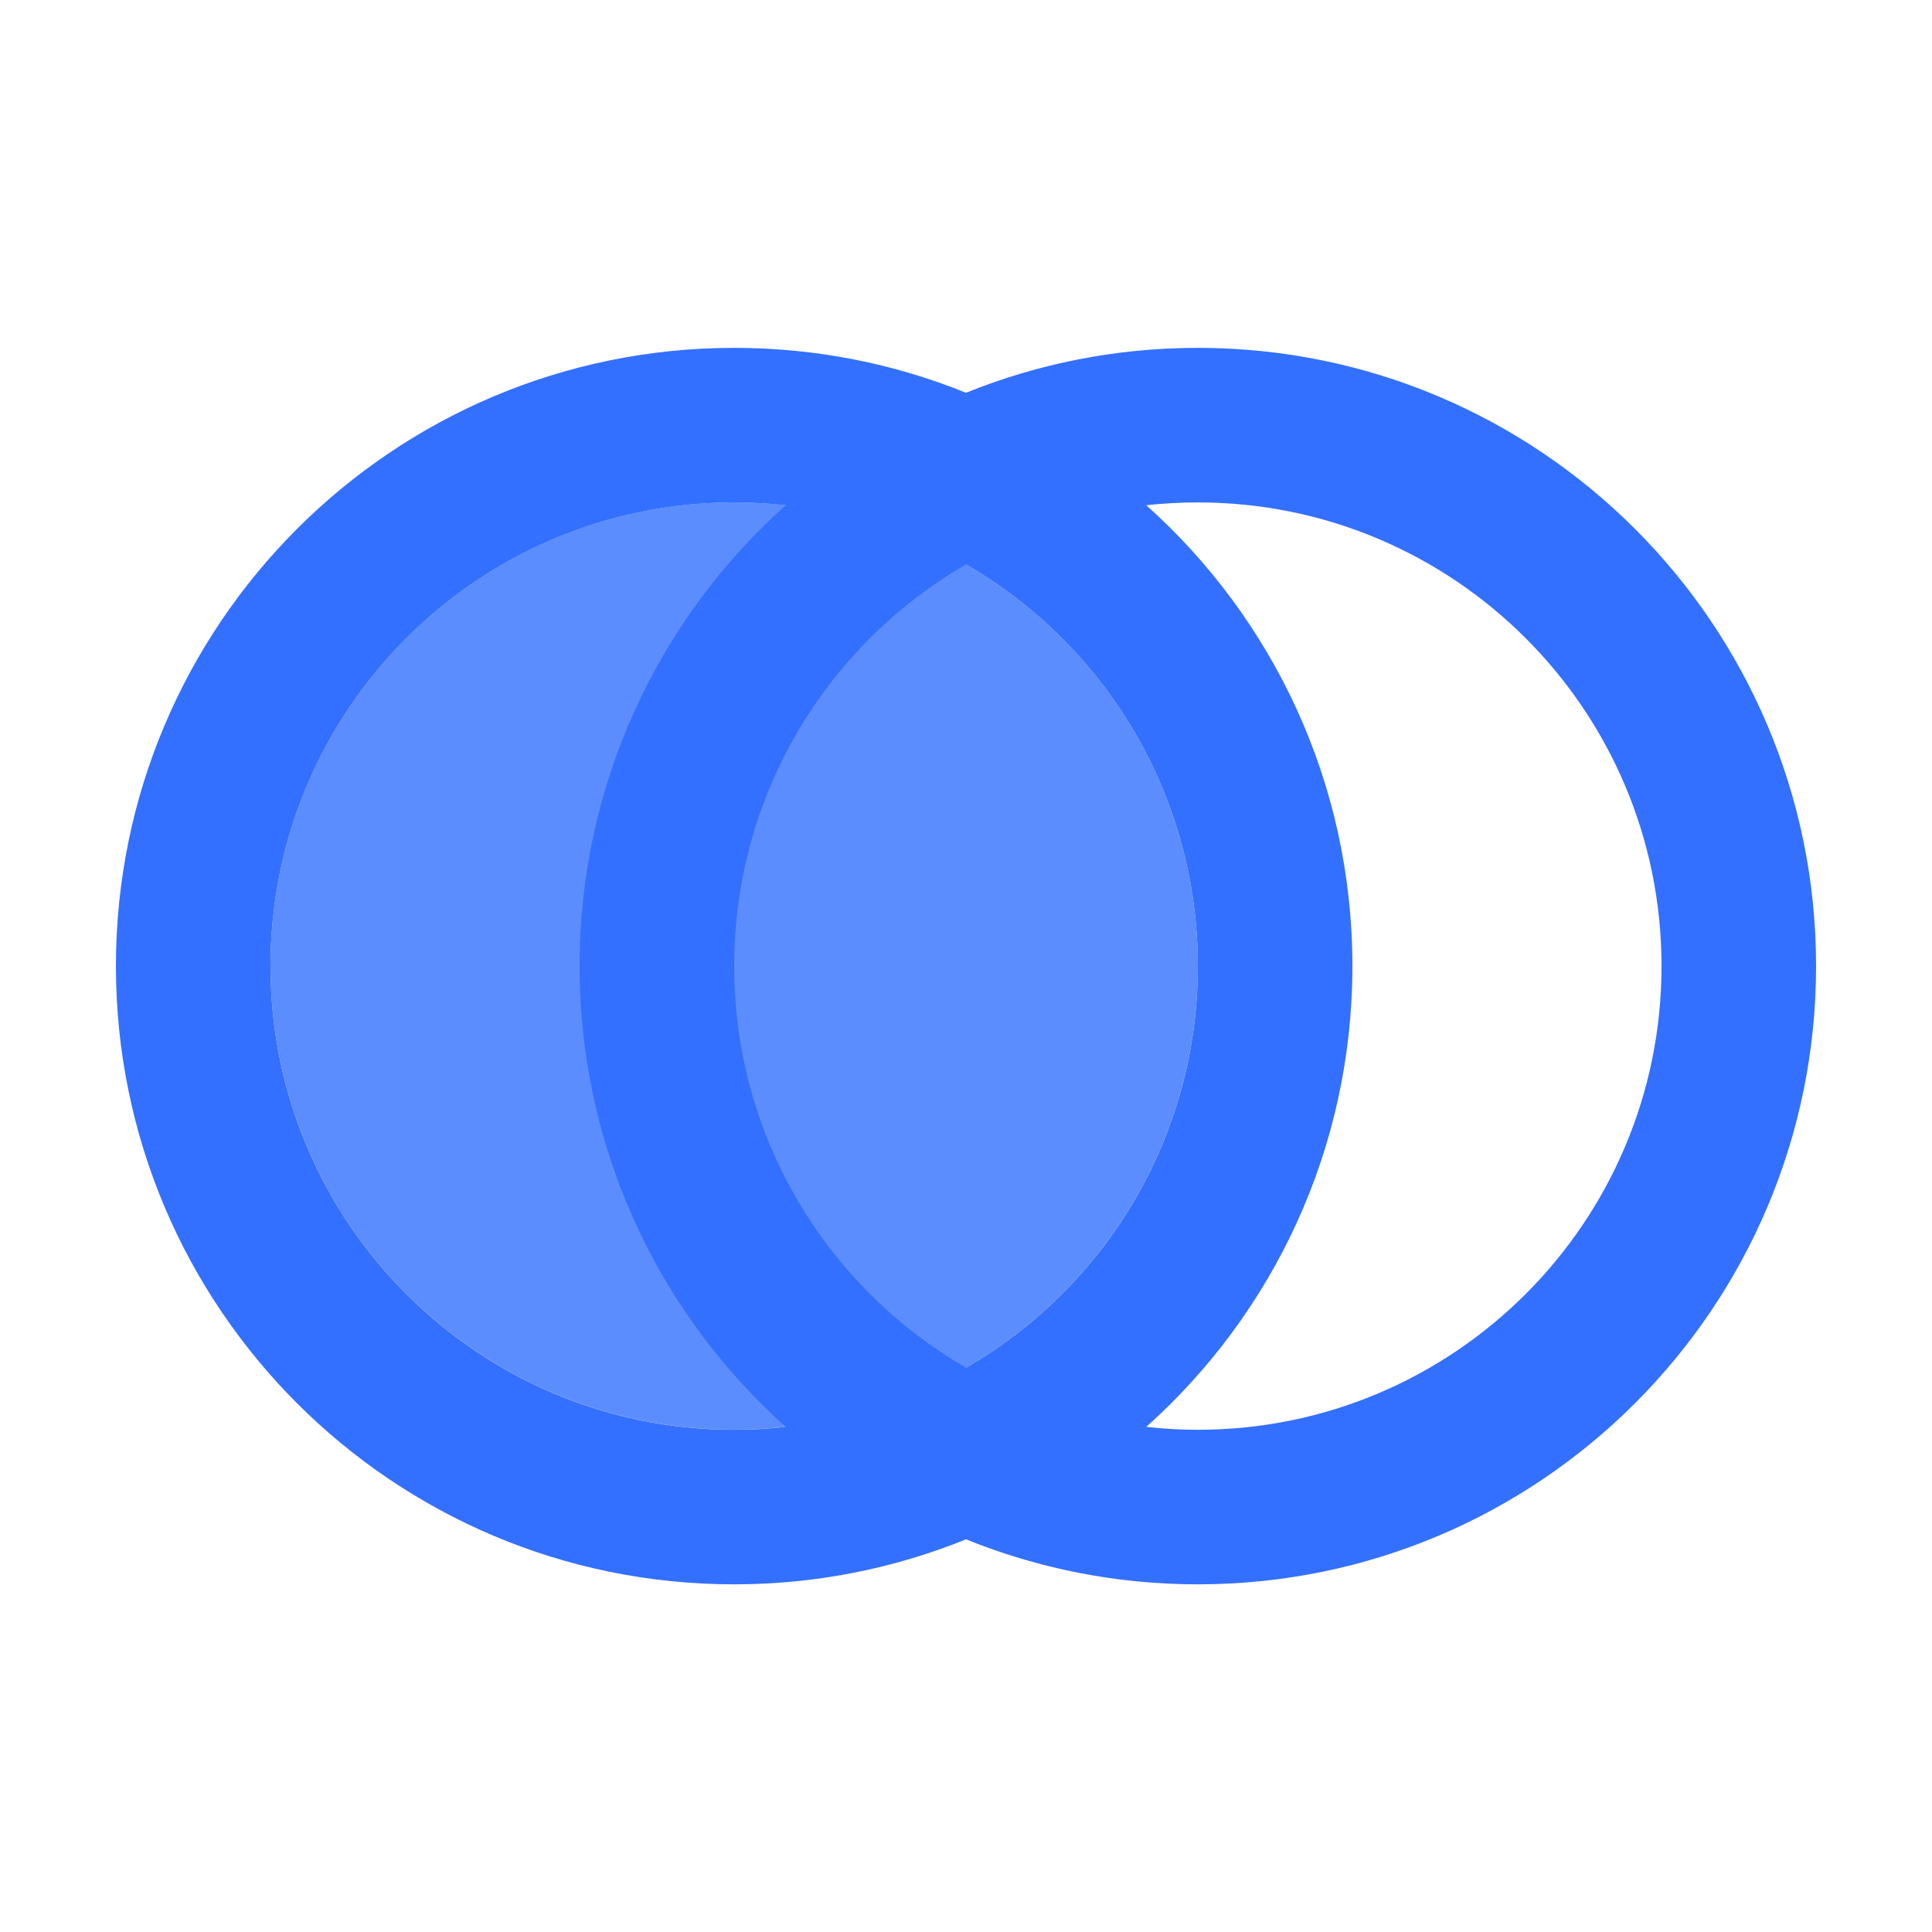
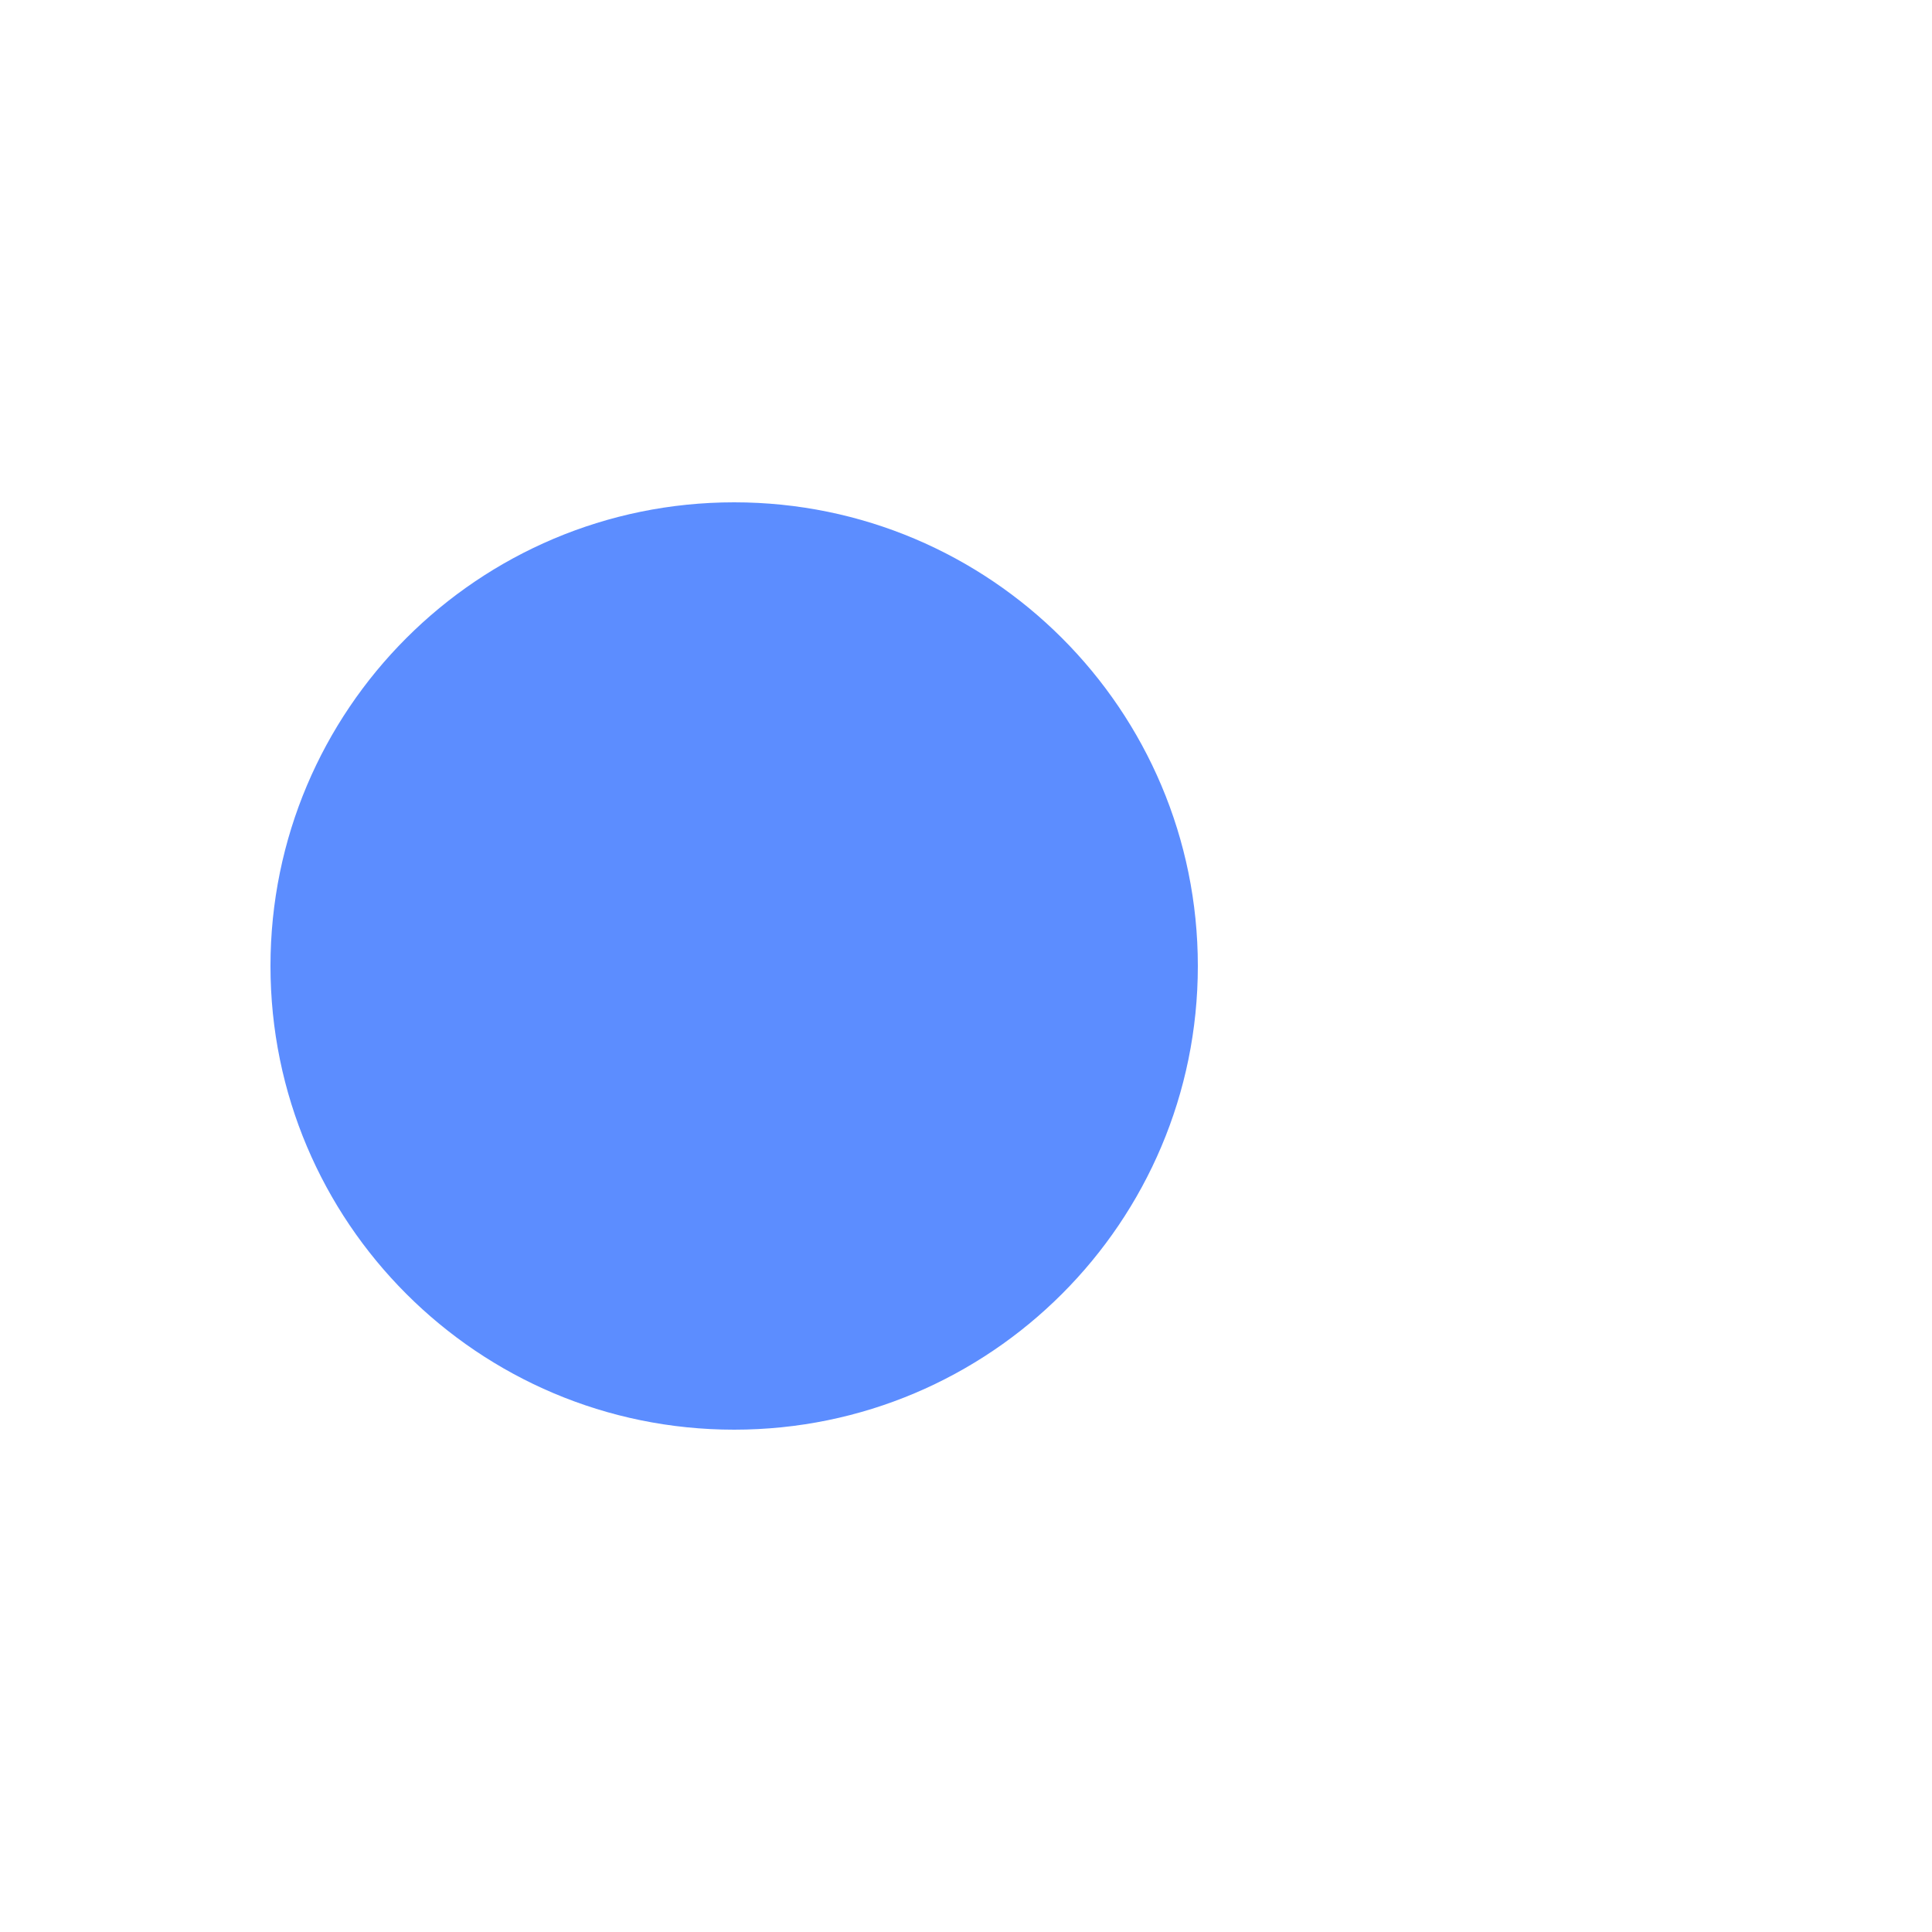
<svg xmlns="http://www.w3.org/2000/svg" width="20" height="20" viewBox="0 0 20 20" fill="none">
  <g id="icon_left-association">
    <circle id="Ellipse 122" cx="7.6" cy="10" r="4.8" fill="#5C8DFF" />
-     <path id="Union" fill-rule="evenodd" clip-rule="evenodd" d="M10 15.935C9.259 16.235 8.449 16.401 7.6 16.401C4.065 16.401 1.2 13.535 1.2 10.001C1.2 6.466 4.065 3.601 7.6 3.601C8.449 3.601 9.259 3.766 10 4.066C10.741 3.766 11.551 3.601 12.4 3.601C15.935 3.601 18.8 6.466 18.8 10.001C18.8 13.535 15.935 16.401 12.4 16.401C11.551 16.401 10.741 16.235 10 15.935ZM11.866 14.771C12.042 14.791 12.22 14.801 12.4 14.801C15.051 14.801 17.2 12.652 17.2 10.001C17.2 7.35 15.051 5.201 12.4 5.201C12.22 5.201 12.042 5.211 11.866 5.23C13.176 6.402 14 8.105 14 10.001C14 11.896 13.176 13.599 11.866 14.771ZM8.134 5.23C7.959 5.211 7.78 5.201 7.6 5.201C4.949 5.201 2.8 7.35 2.8 10.001C2.8 12.652 4.949 14.801 7.6 14.801C7.78 14.801 7.959 14.791 8.134 14.771C6.824 13.599 6 11.896 6 10.001C6 8.105 6.824 6.402 8.134 5.23ZM10 5.843C8.565 6.673 7.6 8.224 7.6 10.001C7.6 11.777 8.565 13.329 10 14.158C11.435 13.329 12.4 11.777 12.4 10.001C12.4 8.224 11.435 6.673 10 5.843Z" fill="#3370FF" />
+     <path id="Union" fill-rule="evenodd" clip-rule="evenodd" d="M10 15.935C9.259 16.235 8.449 16.401 7.6 16.401C4.065 16.401 1.2 13.535 1.2 10.001C1.2 6.466 4.065 3.601 7.6 3.601C8.449 3.601 9.259 3.766 10 4.066C10.741 3.766 11.551 3.601 12.4 3.601C15.935 3.601 18.8 6.466 18.8 10.001C18.8 13.535 15.935 16.401 12.4 16.401C11.551 16.401 10.741 16.235 10 15.935ZM11.866 14.771C12.042 14.791 12.22 14.801 12.4 14.801C15.051 14.801 17.2 12.652 17.2 10.001C17.2 7.35 15.051 5.201 12.4 5.201C12.22 5.201 12.042 5.211 11.866 5.23C13.176 6.402 14 8.105 14 10.001C14 11.896 13.176 13.599 11.866 14.771ZM8.134 5.23C7.959 5.211 7.78 5.201 7.6 5.201C4.949 5.201 2.8 7.35 2.8 10.001C2.8 12.652 4.949 14.801 7.6 14.801C7.78 14.801 7.959 14.791 8.134 14.771C6.824 13.599 6 11.896 6 10.001C6 8.105 6.824 6.402 8.134 5.23ZM10 5.843C8.565 6.673 7.6 8.224 7.6 10.001C7.6 11.777 8.565 13.329 10 14.158C11.435 13.329 12.4 11.777 12.4 10.001C12.4 8.224 11.435 6.673 10 5.843Z" class="svg-primary-color" />
  </g>
</svg>
